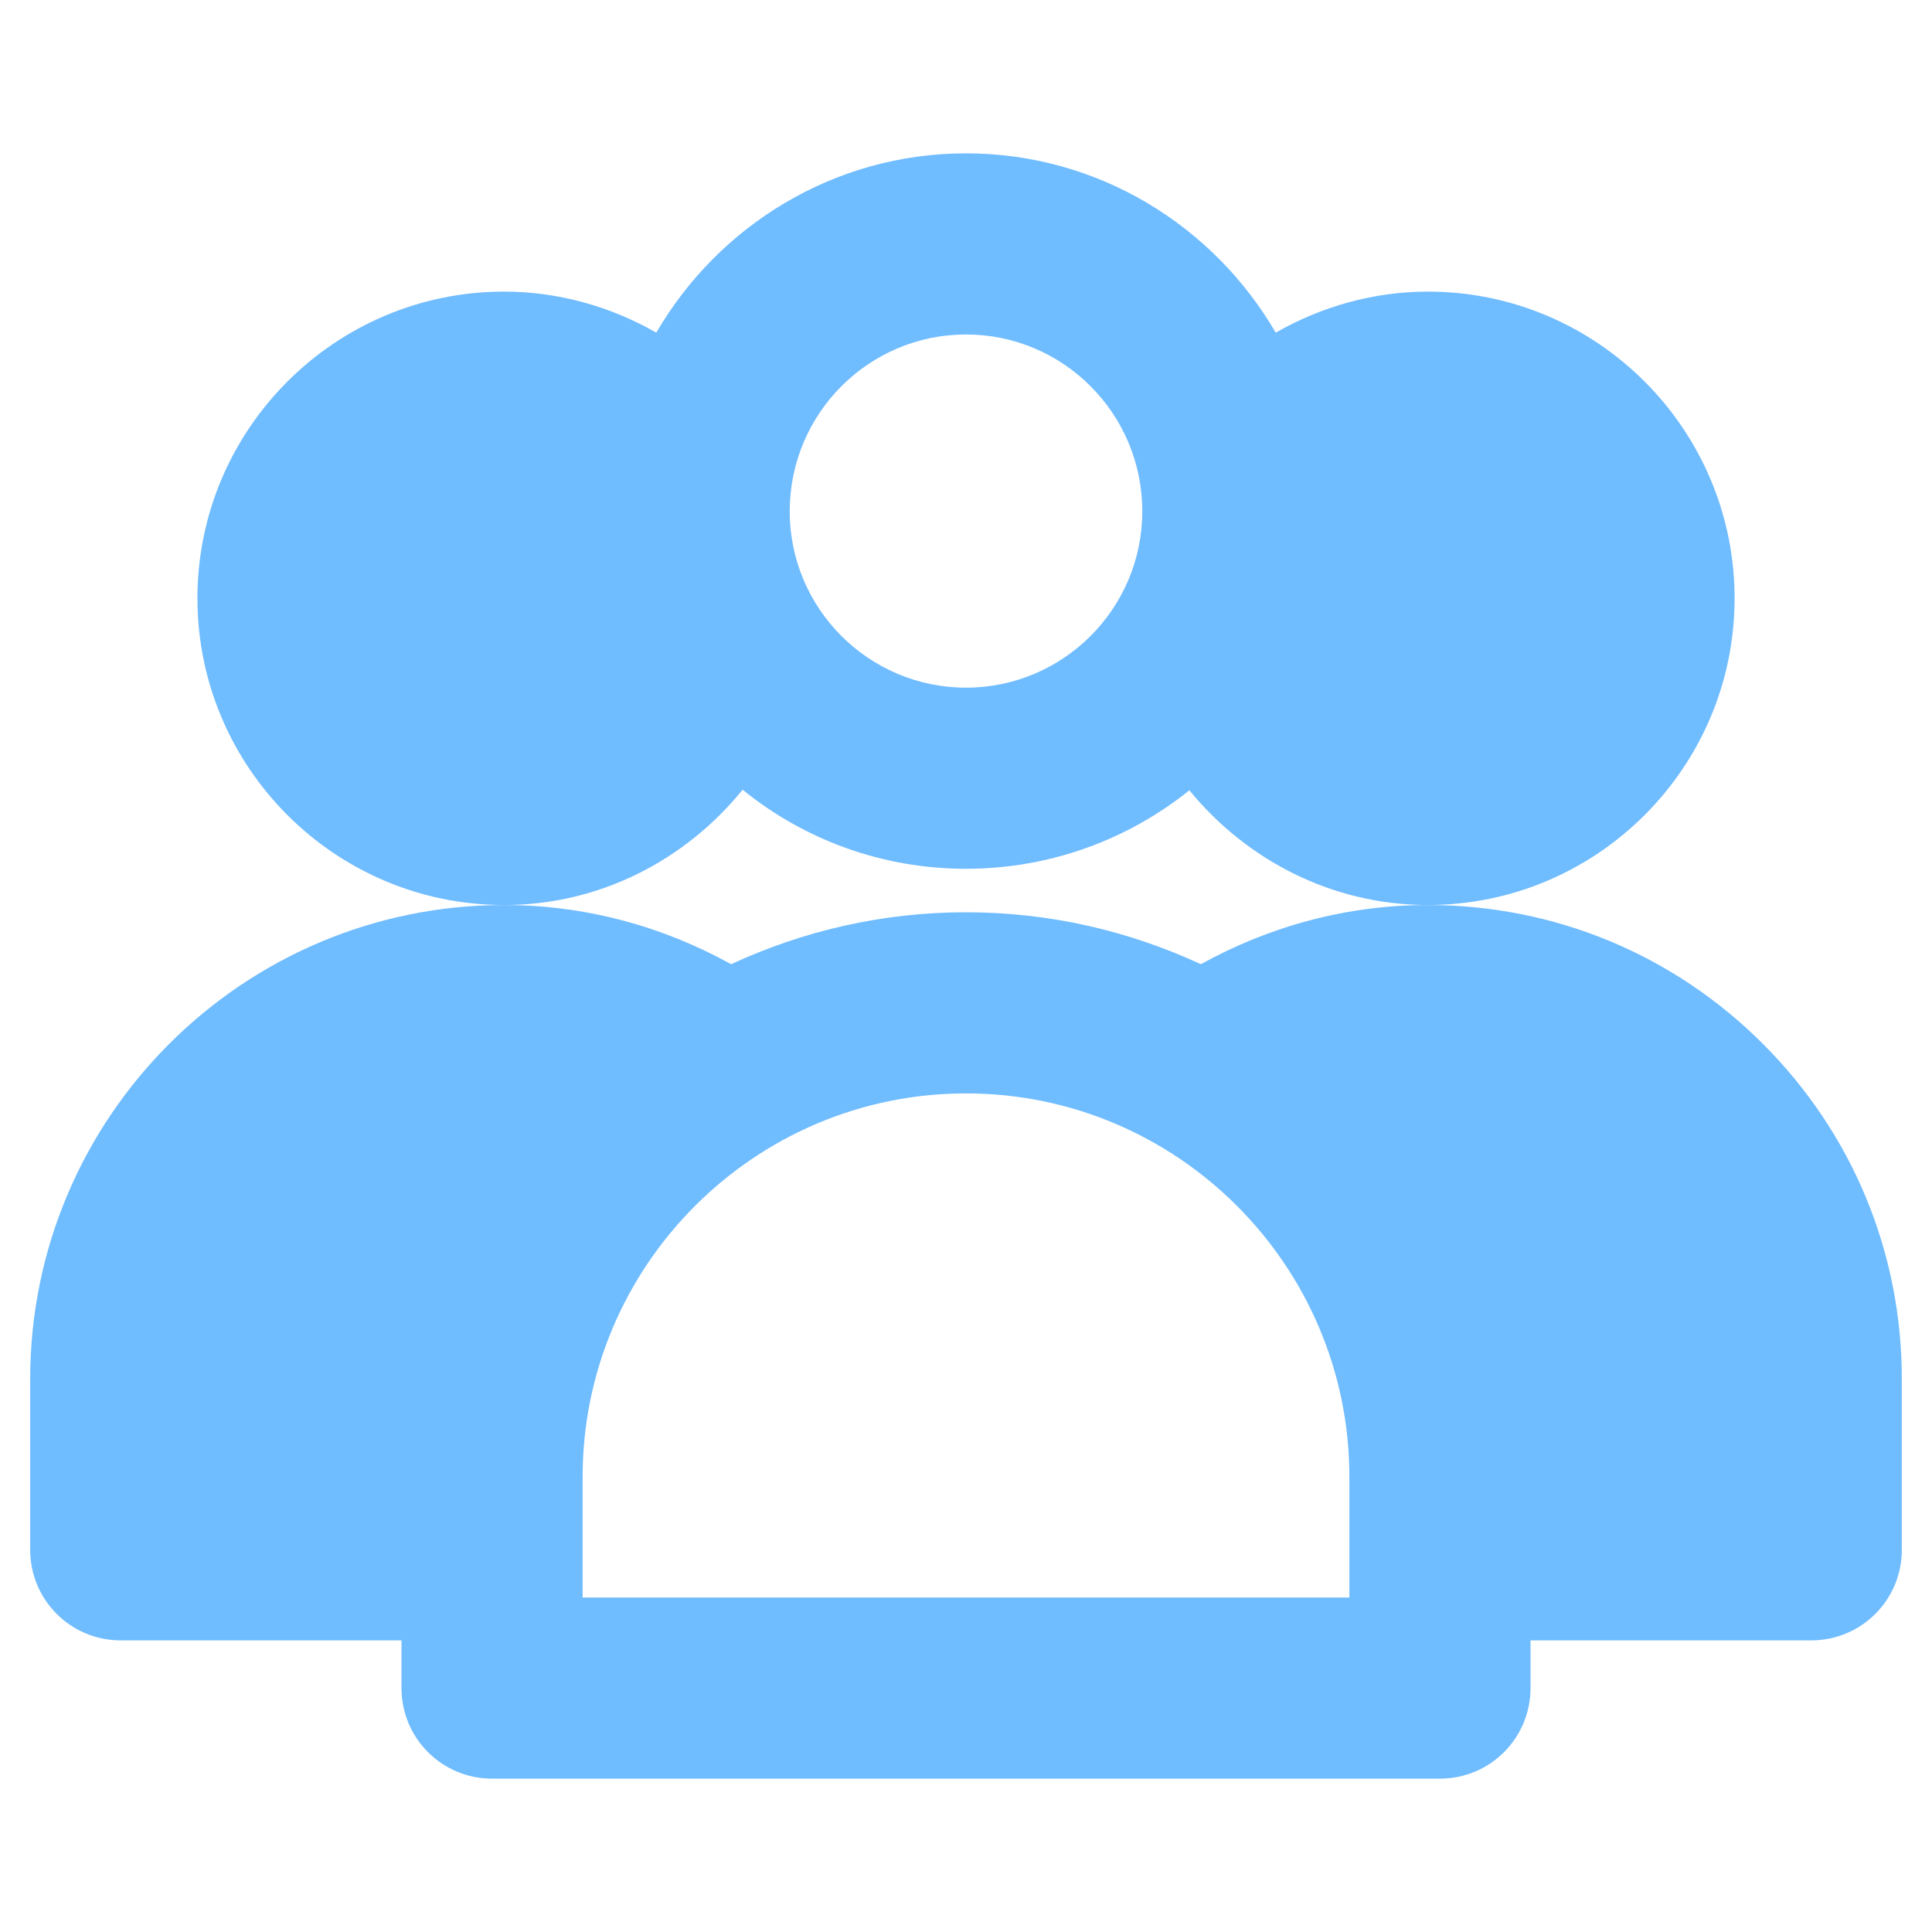
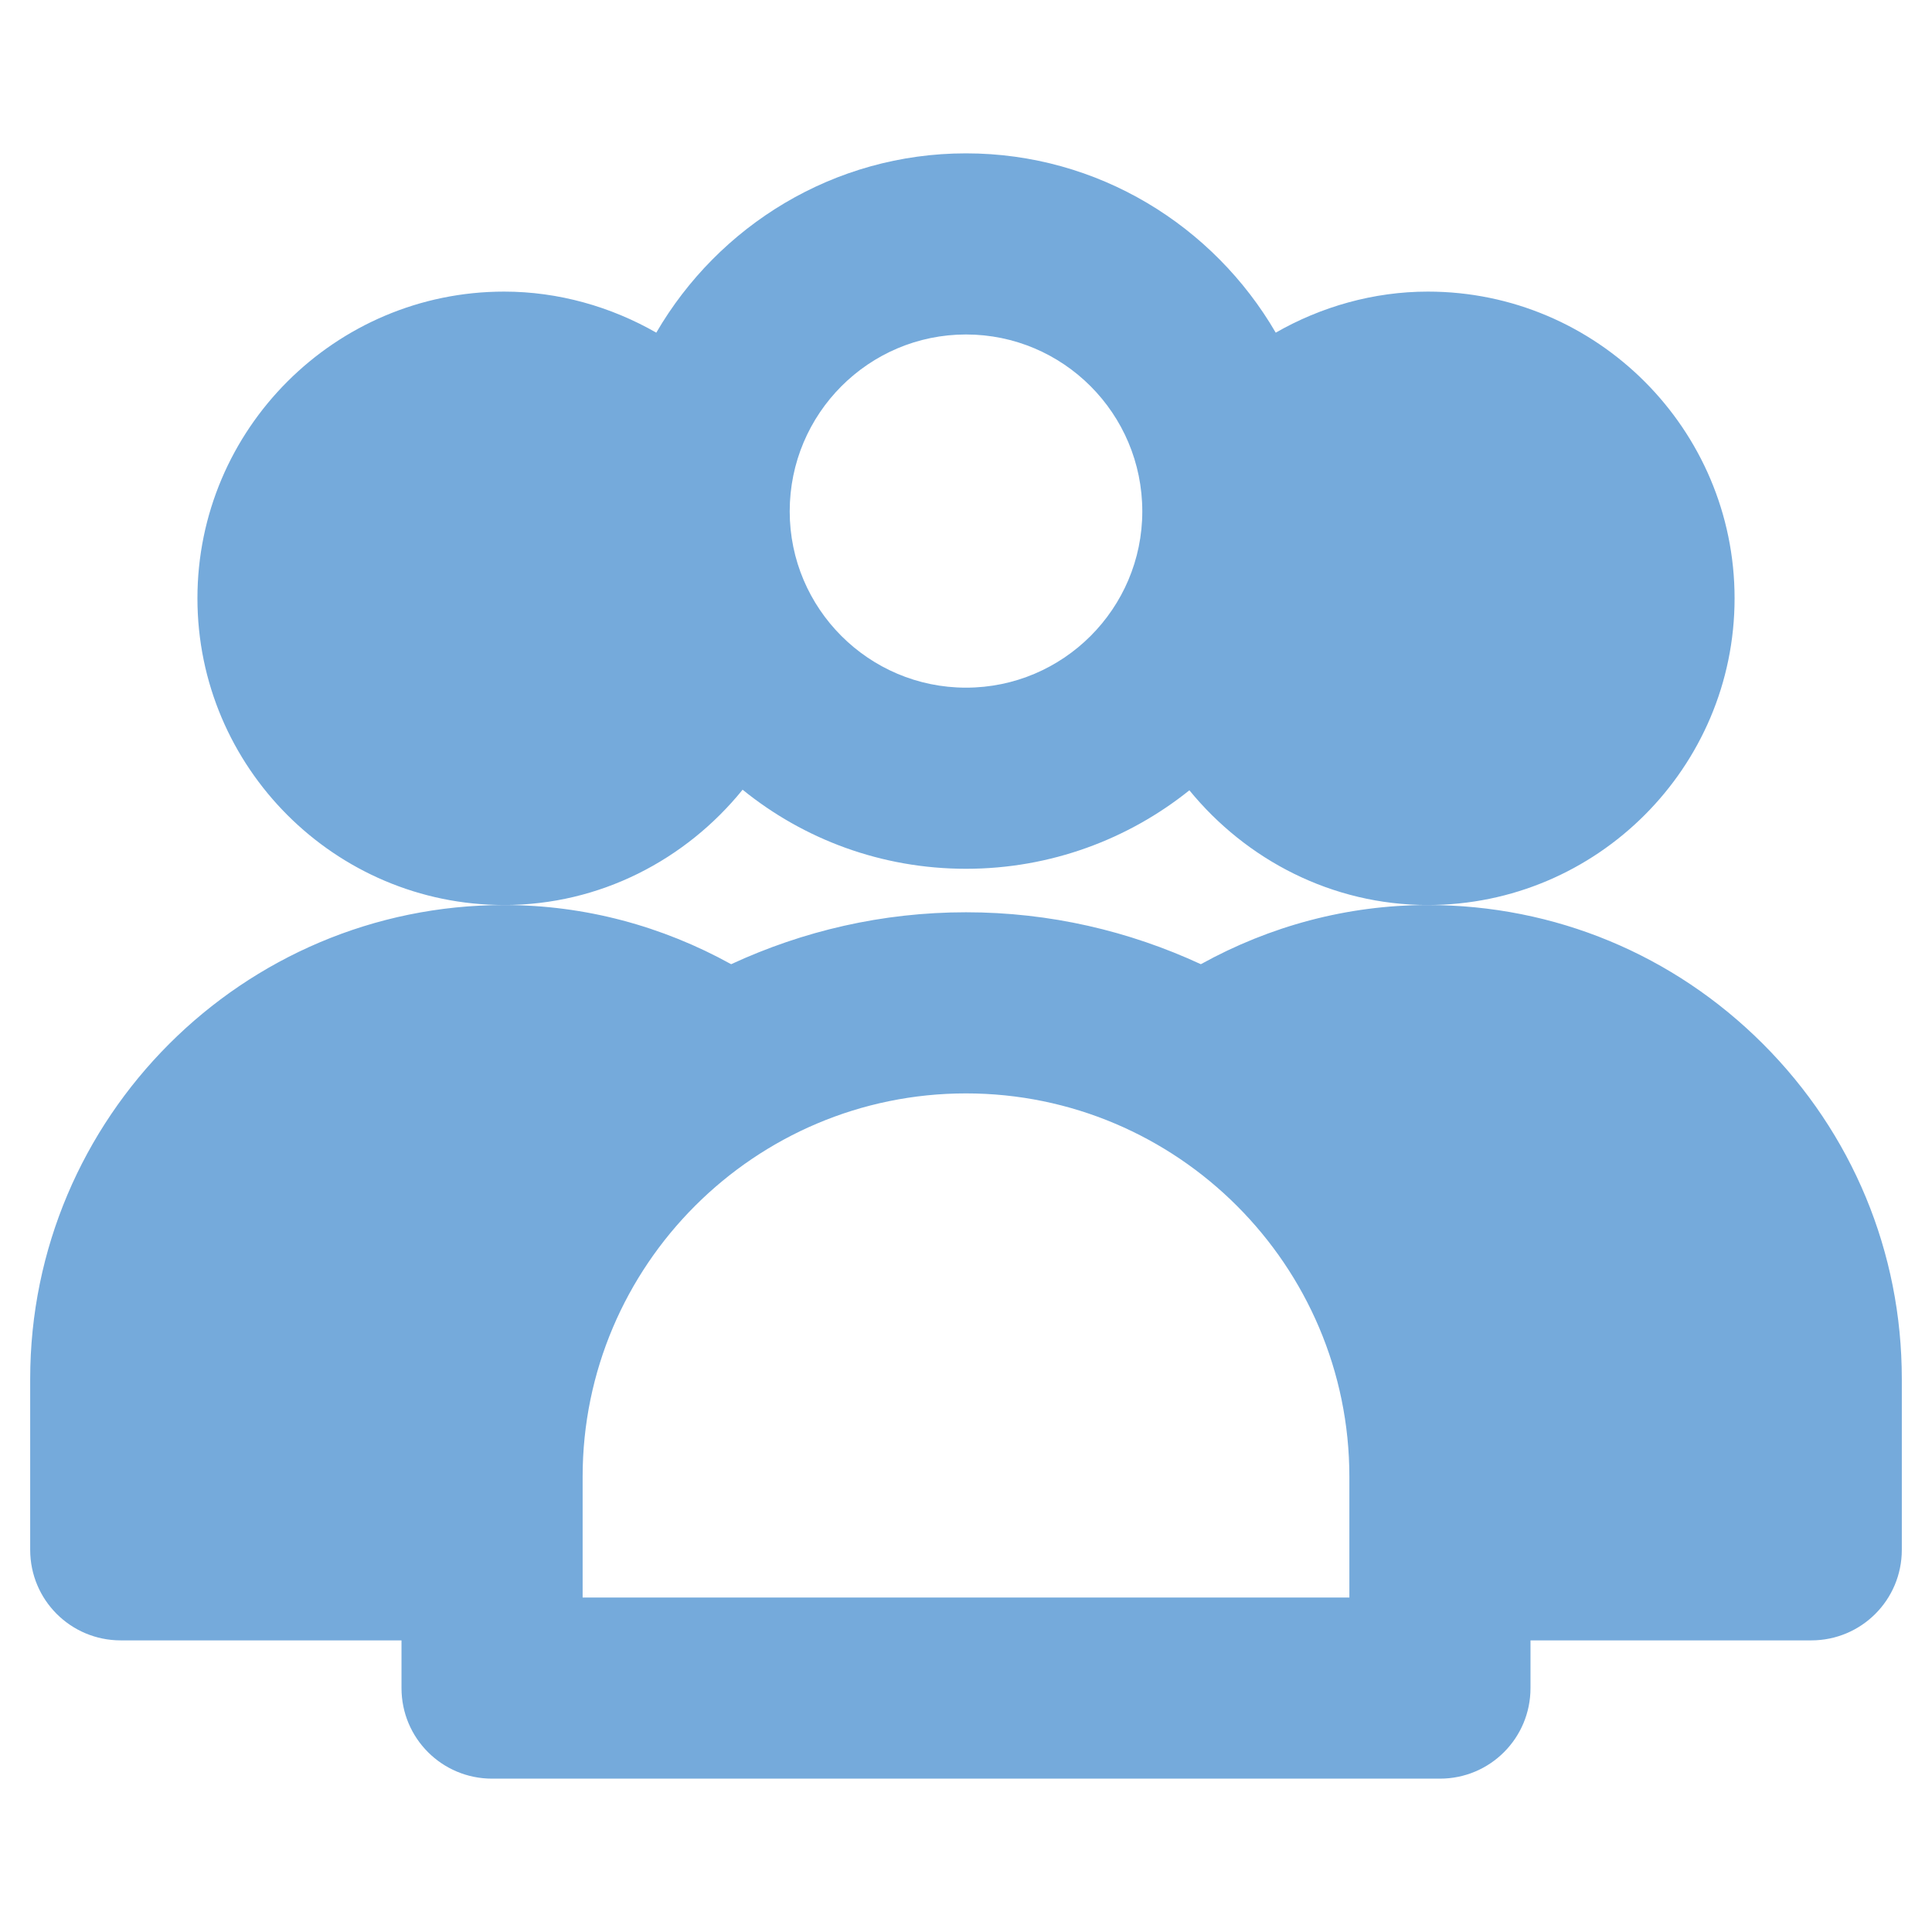
<svg xmlns="http://www.w3.org/2000/svg" width="104" height="104" viewBox="0 0 104 104" fill="none">
-   <path d="M39.975 42.51C43.258 45.175 47.45 46.767 52 46.767C56.55 46.767 60.743 45.175 64.025 42.542C67.08 46.28 71.695 48.717 76.863 48.717C85.963 48.717 93.373 41.307 93.373 32.207C93.373 23.107 85.963 15.697 76.863 15.697C73.938 15.697 71.11 16.51 68.673 17.907C65.325 12.155 59.118 8.255 52 8.255C44.883 8.255 38.675 12.155 35.328 17.907C32.89 16.51 30.063 15.697 27.138 15.697C18.038 15.697 10.628 23.107 10.628 32.207C10.628 41.307 18.038 48.717 27.138 48.717C32.305 48.717 36.92 46.28 39.975 42.51ZM52 18.005C57.233 18.005 61.49 22.262 61.49 27.527C61.49 32.76 57.233 37.017 52 37.017C46.768 37.017 42.51 32.76 42.51 27.527C42.51 22.262 46.768 18.005 52 18.005Z" fill="#6FBCFF" />
-   <path d="M6.5 88.302H21.613V90.87C21.613 93.567 23.79 95.745 26.488 95.745H77.512C80.21 95.745 82.387 93.567 82.387 90.87V88.302H97.5C100.198 88.302 102.375 86.125 102.375 83.427V74.23C102.375 67.405 99.71 61.002 94.9 56.193C90.09 51.383 83.688 48.718 76.863 48.718C72.507 48.718 68.348 49.855 64.642 51.903C60.775 50.115 56.517 49.108 52 49.108C47.483 49.108 43.225 50.115 39.358 51.903C35.652 49.855 31.492 48.718 27.137 48.718C13.065 48.718 1.625 60.158 1.625 74.23V83.427C1.625 86.125 3.802 88.302 6.5 88.302ZM31.363 79.495C31.363 68.12 40.625 58.858 52 58.858C63.375 58.858 72.637 68.12 72.637 79.495V85.995H31.363V79.495Z" fill="#6FBCFF" />
+   <path d="M39.975 42.51C43.258 45.175 47.45 46.767 52 46.767C56.55 46.767 60.743 45.175 64.025 42.542C67.08 46.28 71.695 48.717 76.863 48.717C85.963 48.717 93.373 41.307 93.373 32.207C93.373 23.107 85.963 15.697 76.863 15.697C73.938 15.697 71.11 16.51 68.673 17.907C65.325 12.155 59.118 8.255 52 8.255C44.883 8.255 38.675 12.155 35.328 17.907C32.89 16.51 30.063 15.697 27.138 15.697C18.038 15.697 10.628 23.107 10.628 32.207C10.628 41.307 18.038 48.717 27.138 48.717C32.305 48.717 36.92 46.28 39.975 42.51ZM52 18.005C57.233 18.005 61.49 22.262 61.49 27.527C61.49 32.76 57.233 37.017 52 37.017C46.768 37.017 42.51 32.76 42.51 27.527C42.51 22.262 46.768 18.005 52 18.005Z" fill="#75aadb" />
+   <path d="M6.5 88.302H21.613V90.87C21.613 93.567 23.79 95.745 26.488 95.745H77.512C80.21 95.745 82.387 93.567 82.387 90.87V88.302H97.5C100.198 88.302 102.375 86.125 102.375 83.427V74.23C102.375 67.405 99.71 61.002 94.9 56.193C90.09 51.383 83.688 48.718 76.863 48.718C72.507 48.718 68.348 49.855 64.642 51.903C60.775 50.115 56.517 49.108 52 49.108C47.483 49.108 43.225 50.115 39.358 51.903C35.652 49.855 31.492 48.718 27.137 48.718C13.065 48.718 1.625 60.158 1.625 74.23V83.427C1.625 86.125 3.802 88.302 6.5 88.302ZM31.363 79.495C31.363 68.12 40.625 58.858 52 58.858C63.375 58.858 72.637 68.12 72.637 79.495V85.995H31.363V79.495Z" fill="#75aadb" />
</svg>
